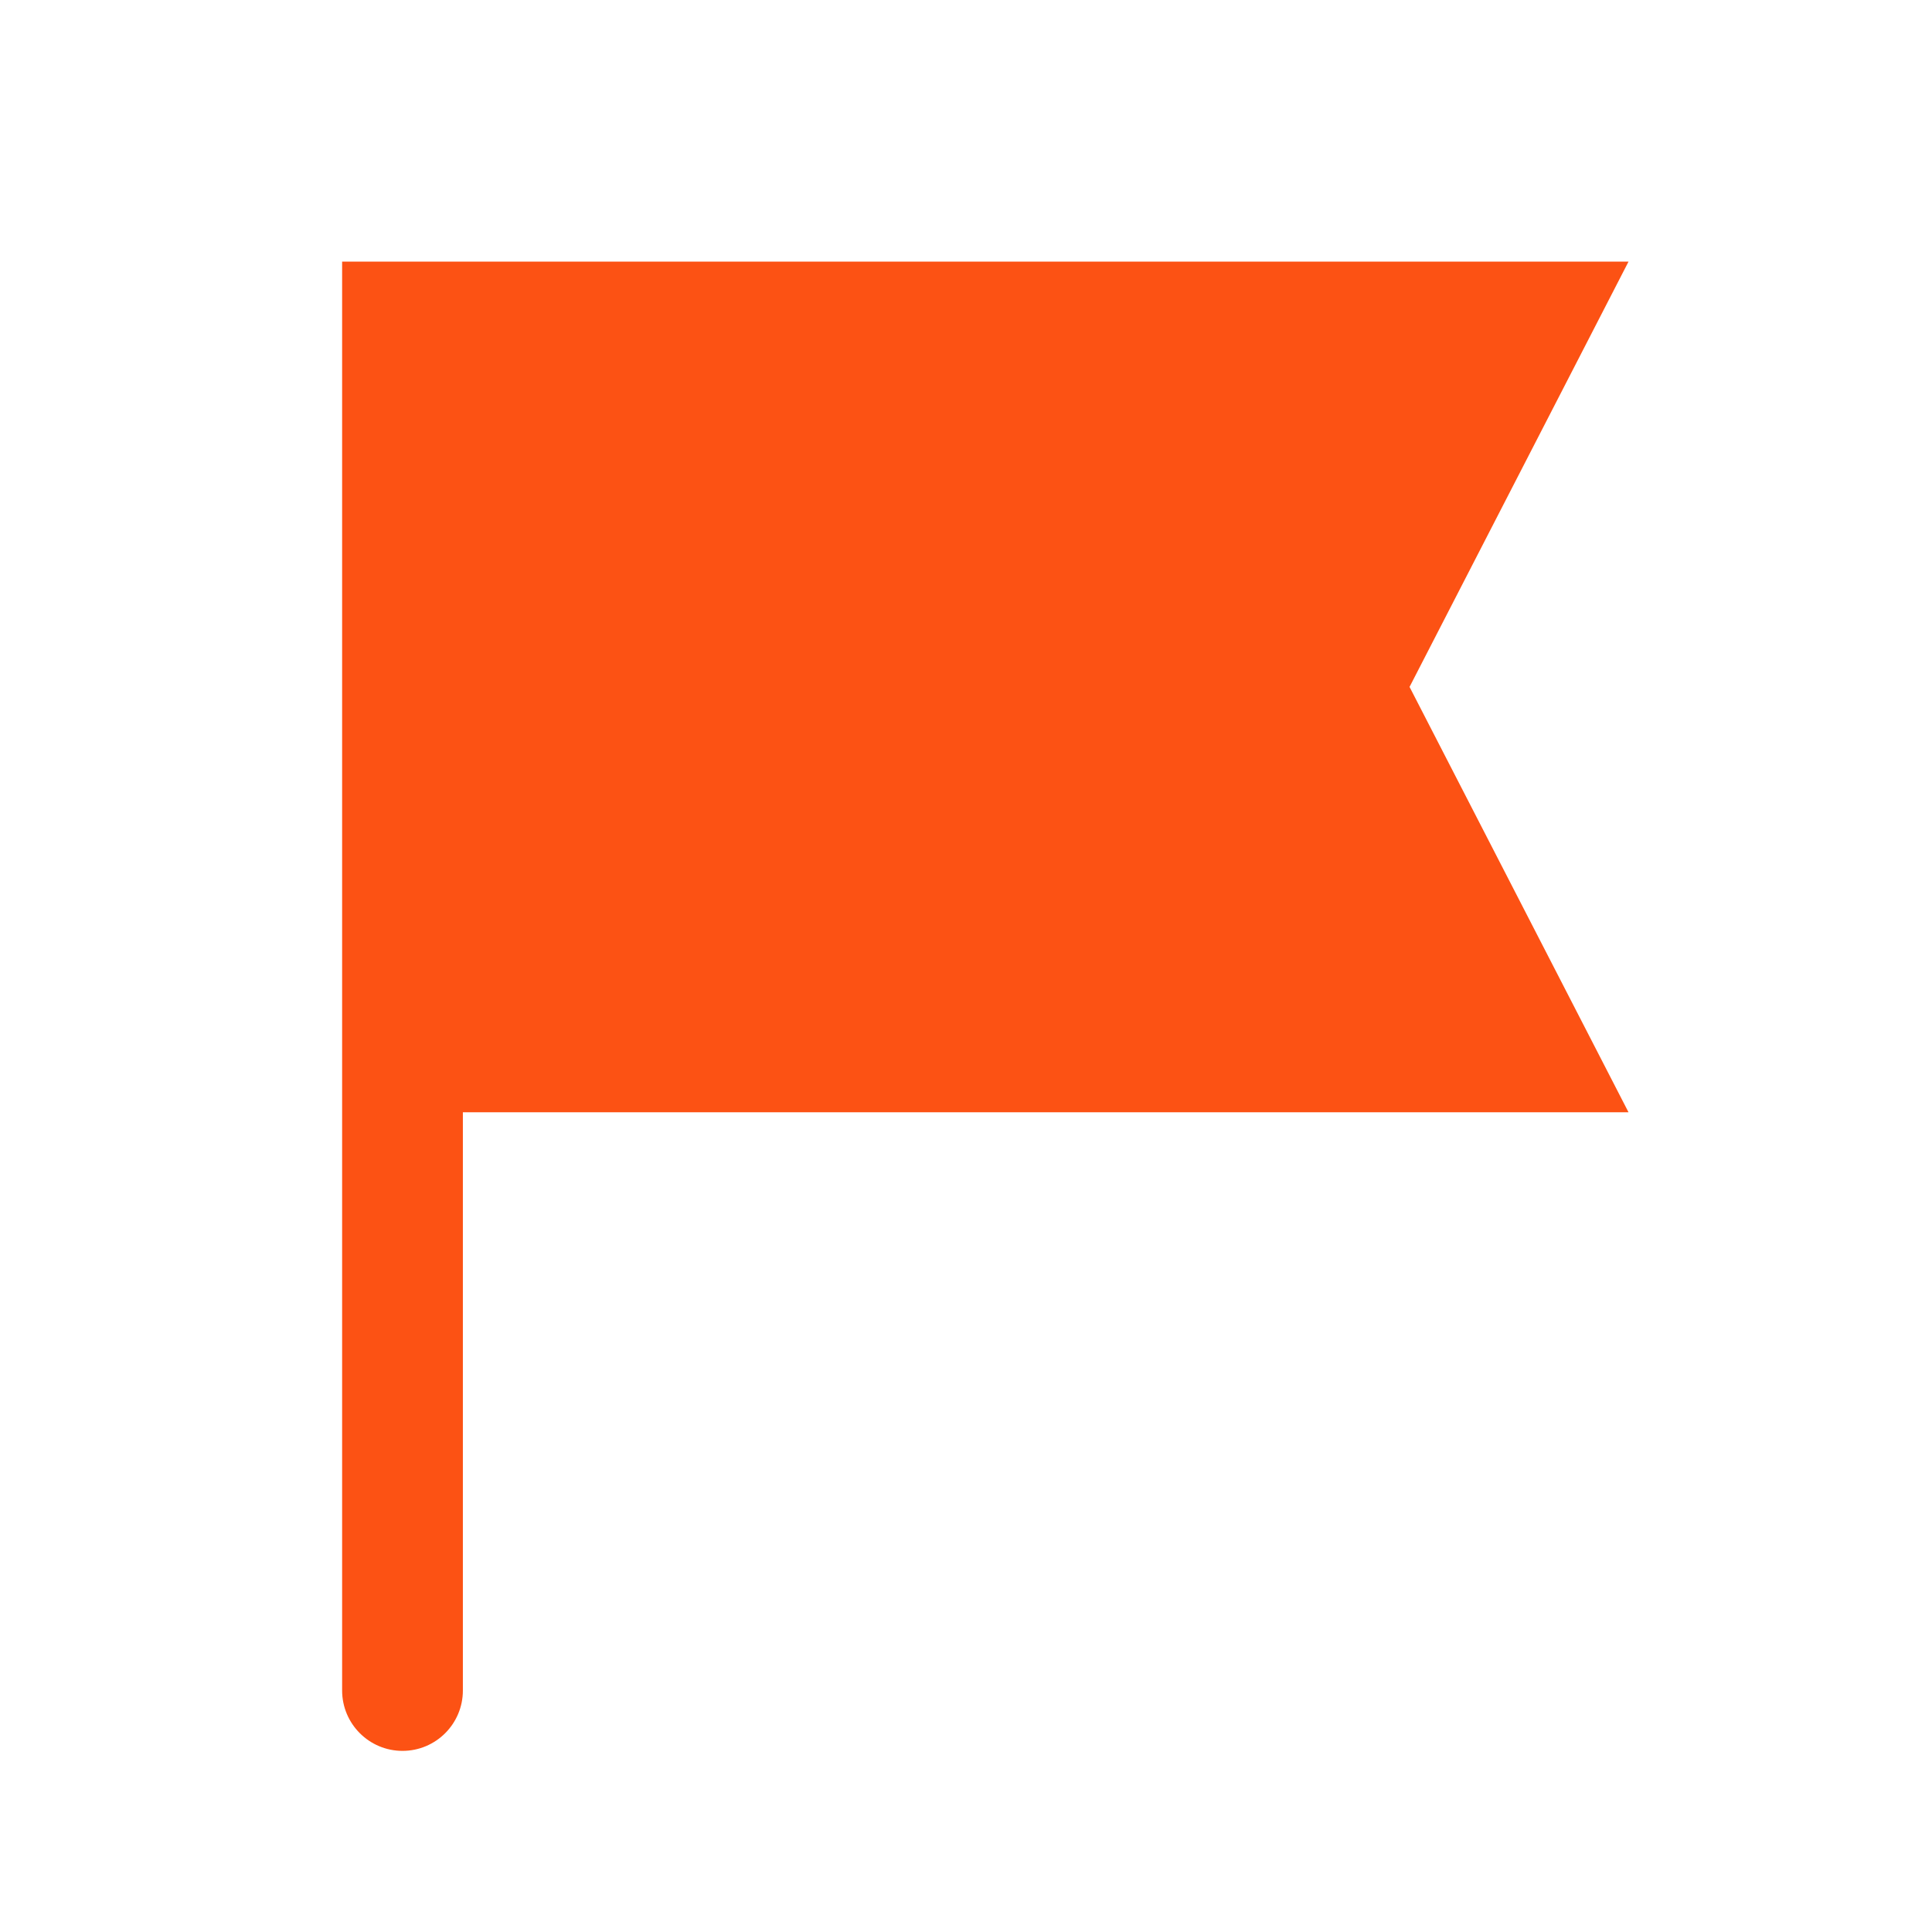
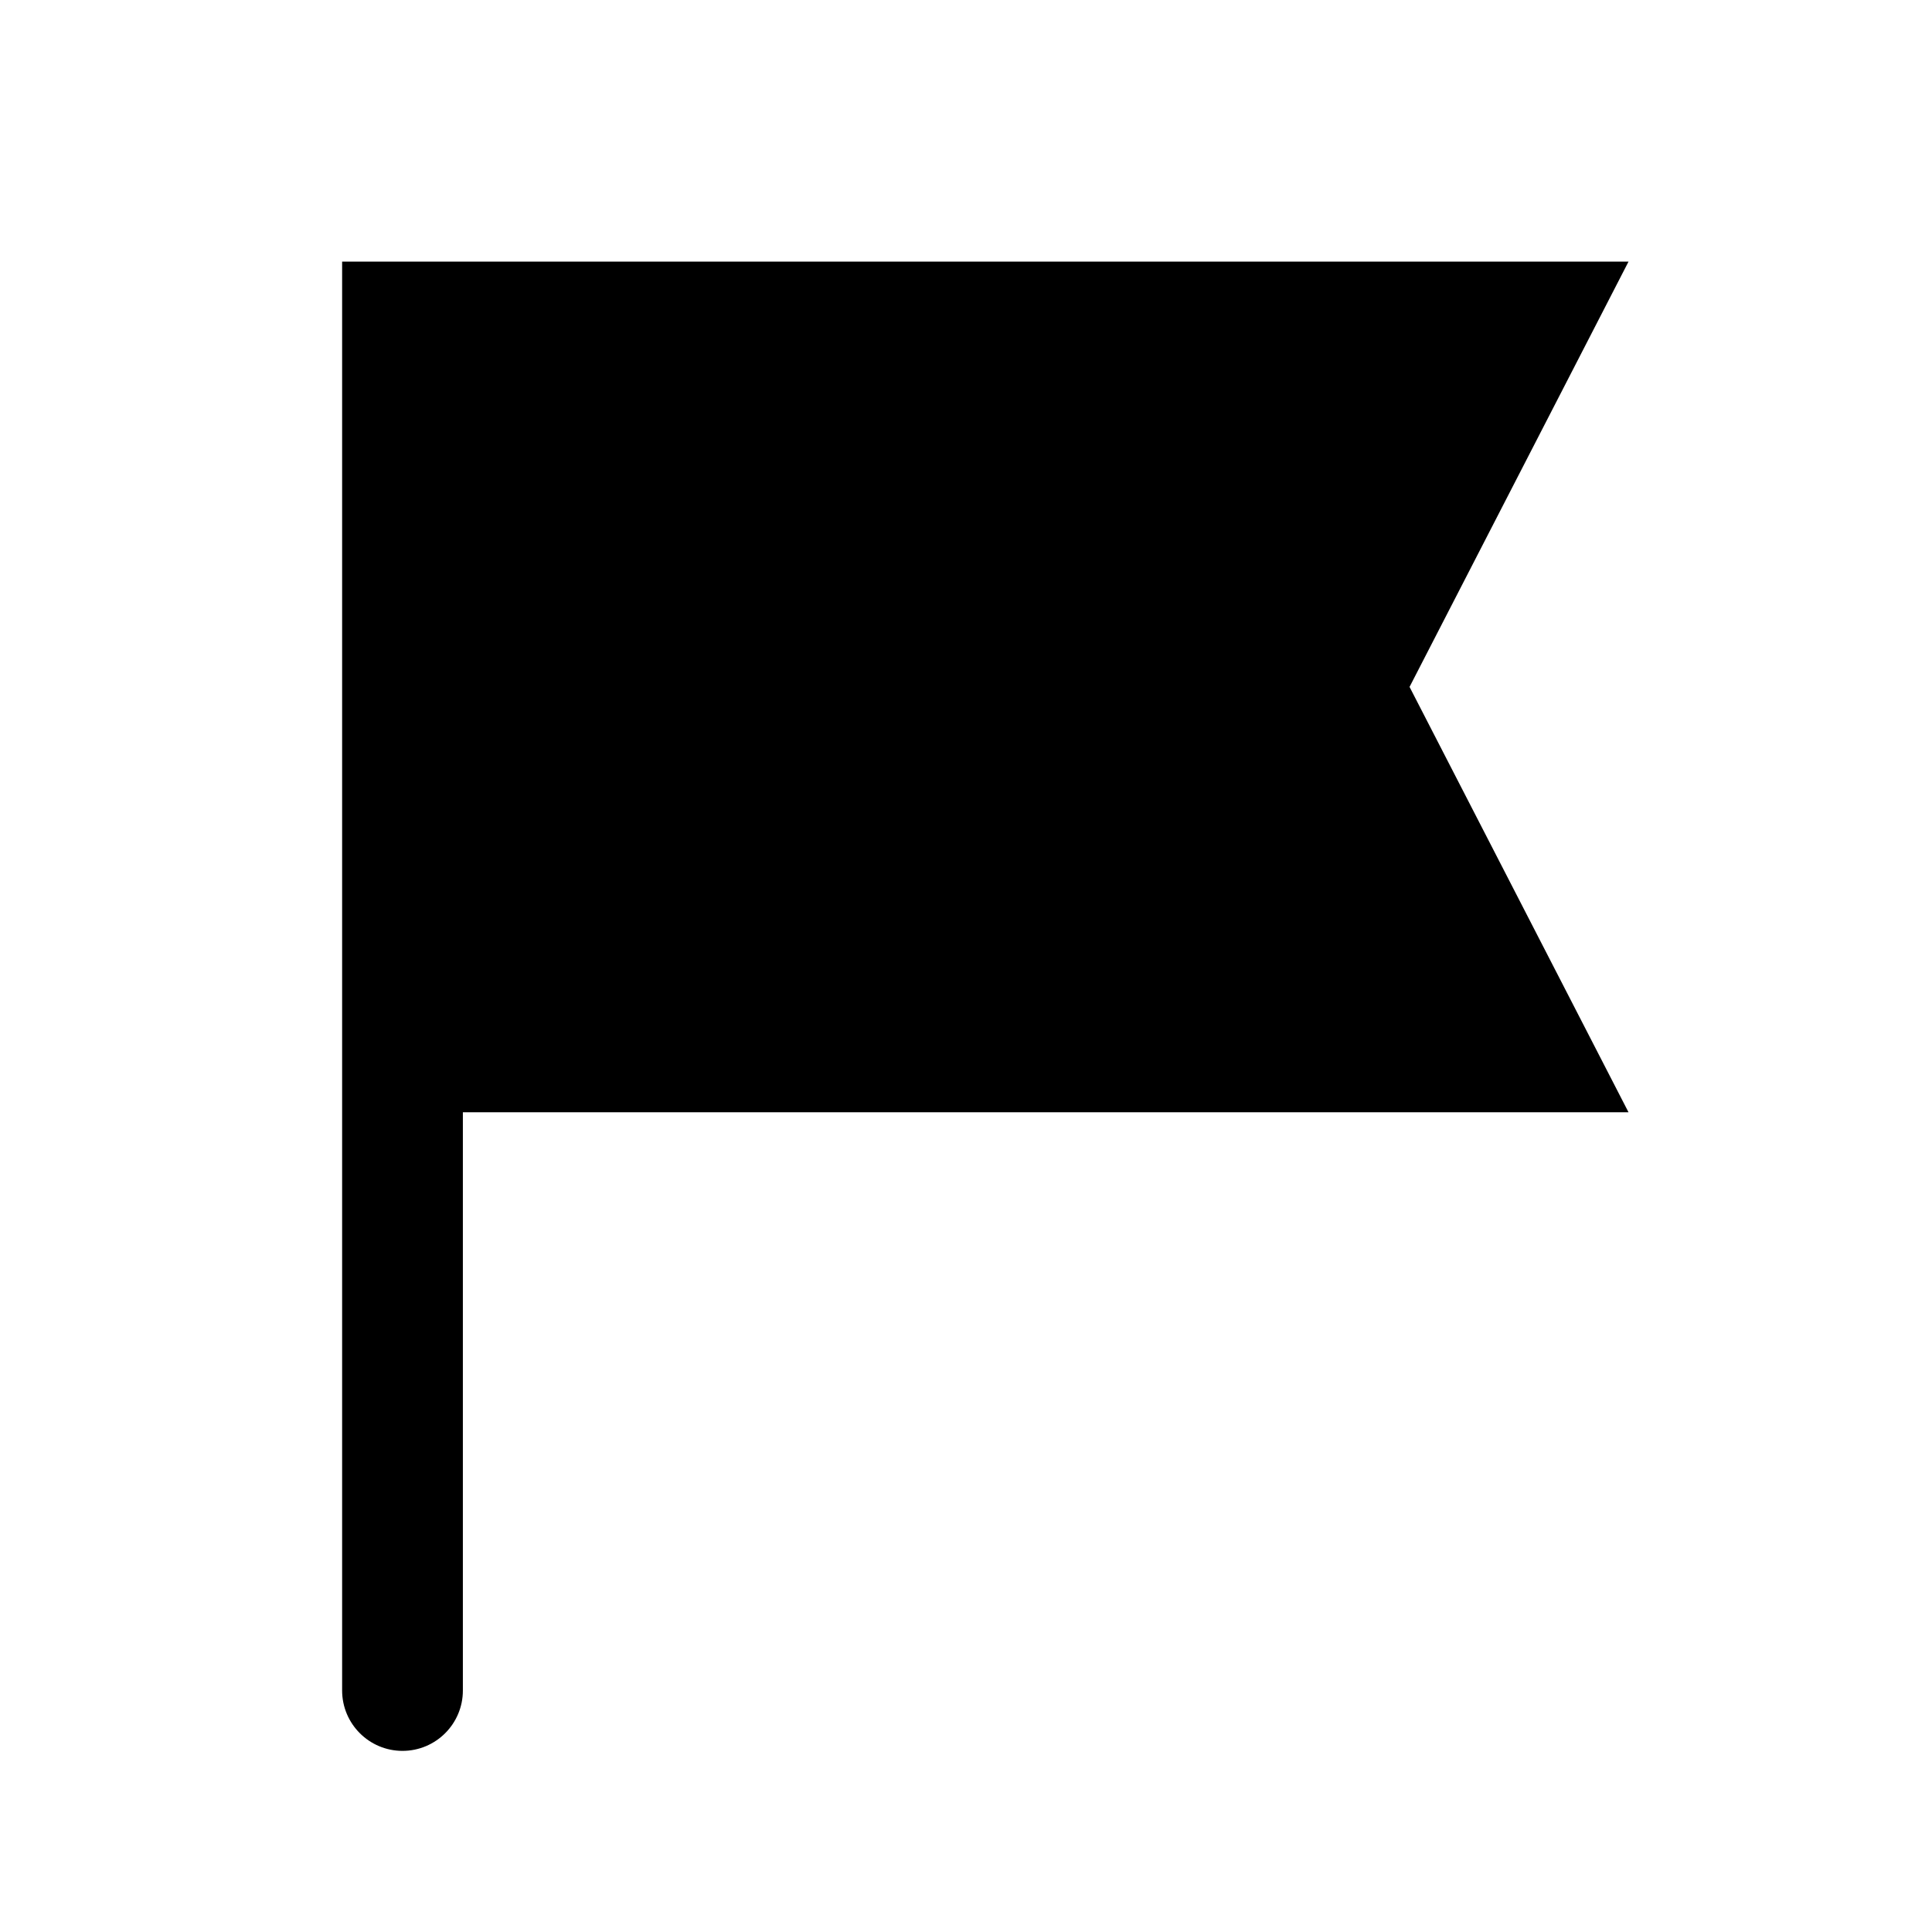
- <svg xmlns="http://www.w3.org/2000/svg" width="24" height="24" viewBox="0 0 24 24" fill="none">
-   <path fill-rule="evenodd" clip-rule="evenodd" d="M20.23 3.25H4.25V21C4.25 21.414 4.586 21.75 5 21.75C5.414 21.75 5.75 21.414 5.75 21V13.817H20.23L17.51 8.533L20.23 3.25Z" fill="#FC5214" />
+ <svg xmlns="http://www.w3.org/2000/svg" viewBox="0 0 24 24">
+   <path fill-rule="evenodd" clip-rule="evenodd" d="M20.23 3.25H4.25V21C4.25 21.414 4.586 21.75 5 21.75C5.414 21.75 5.75 21.414 5.75 21V13.817H20.23L17.51 8.533L20.23 3.25Z" />
</svg>
